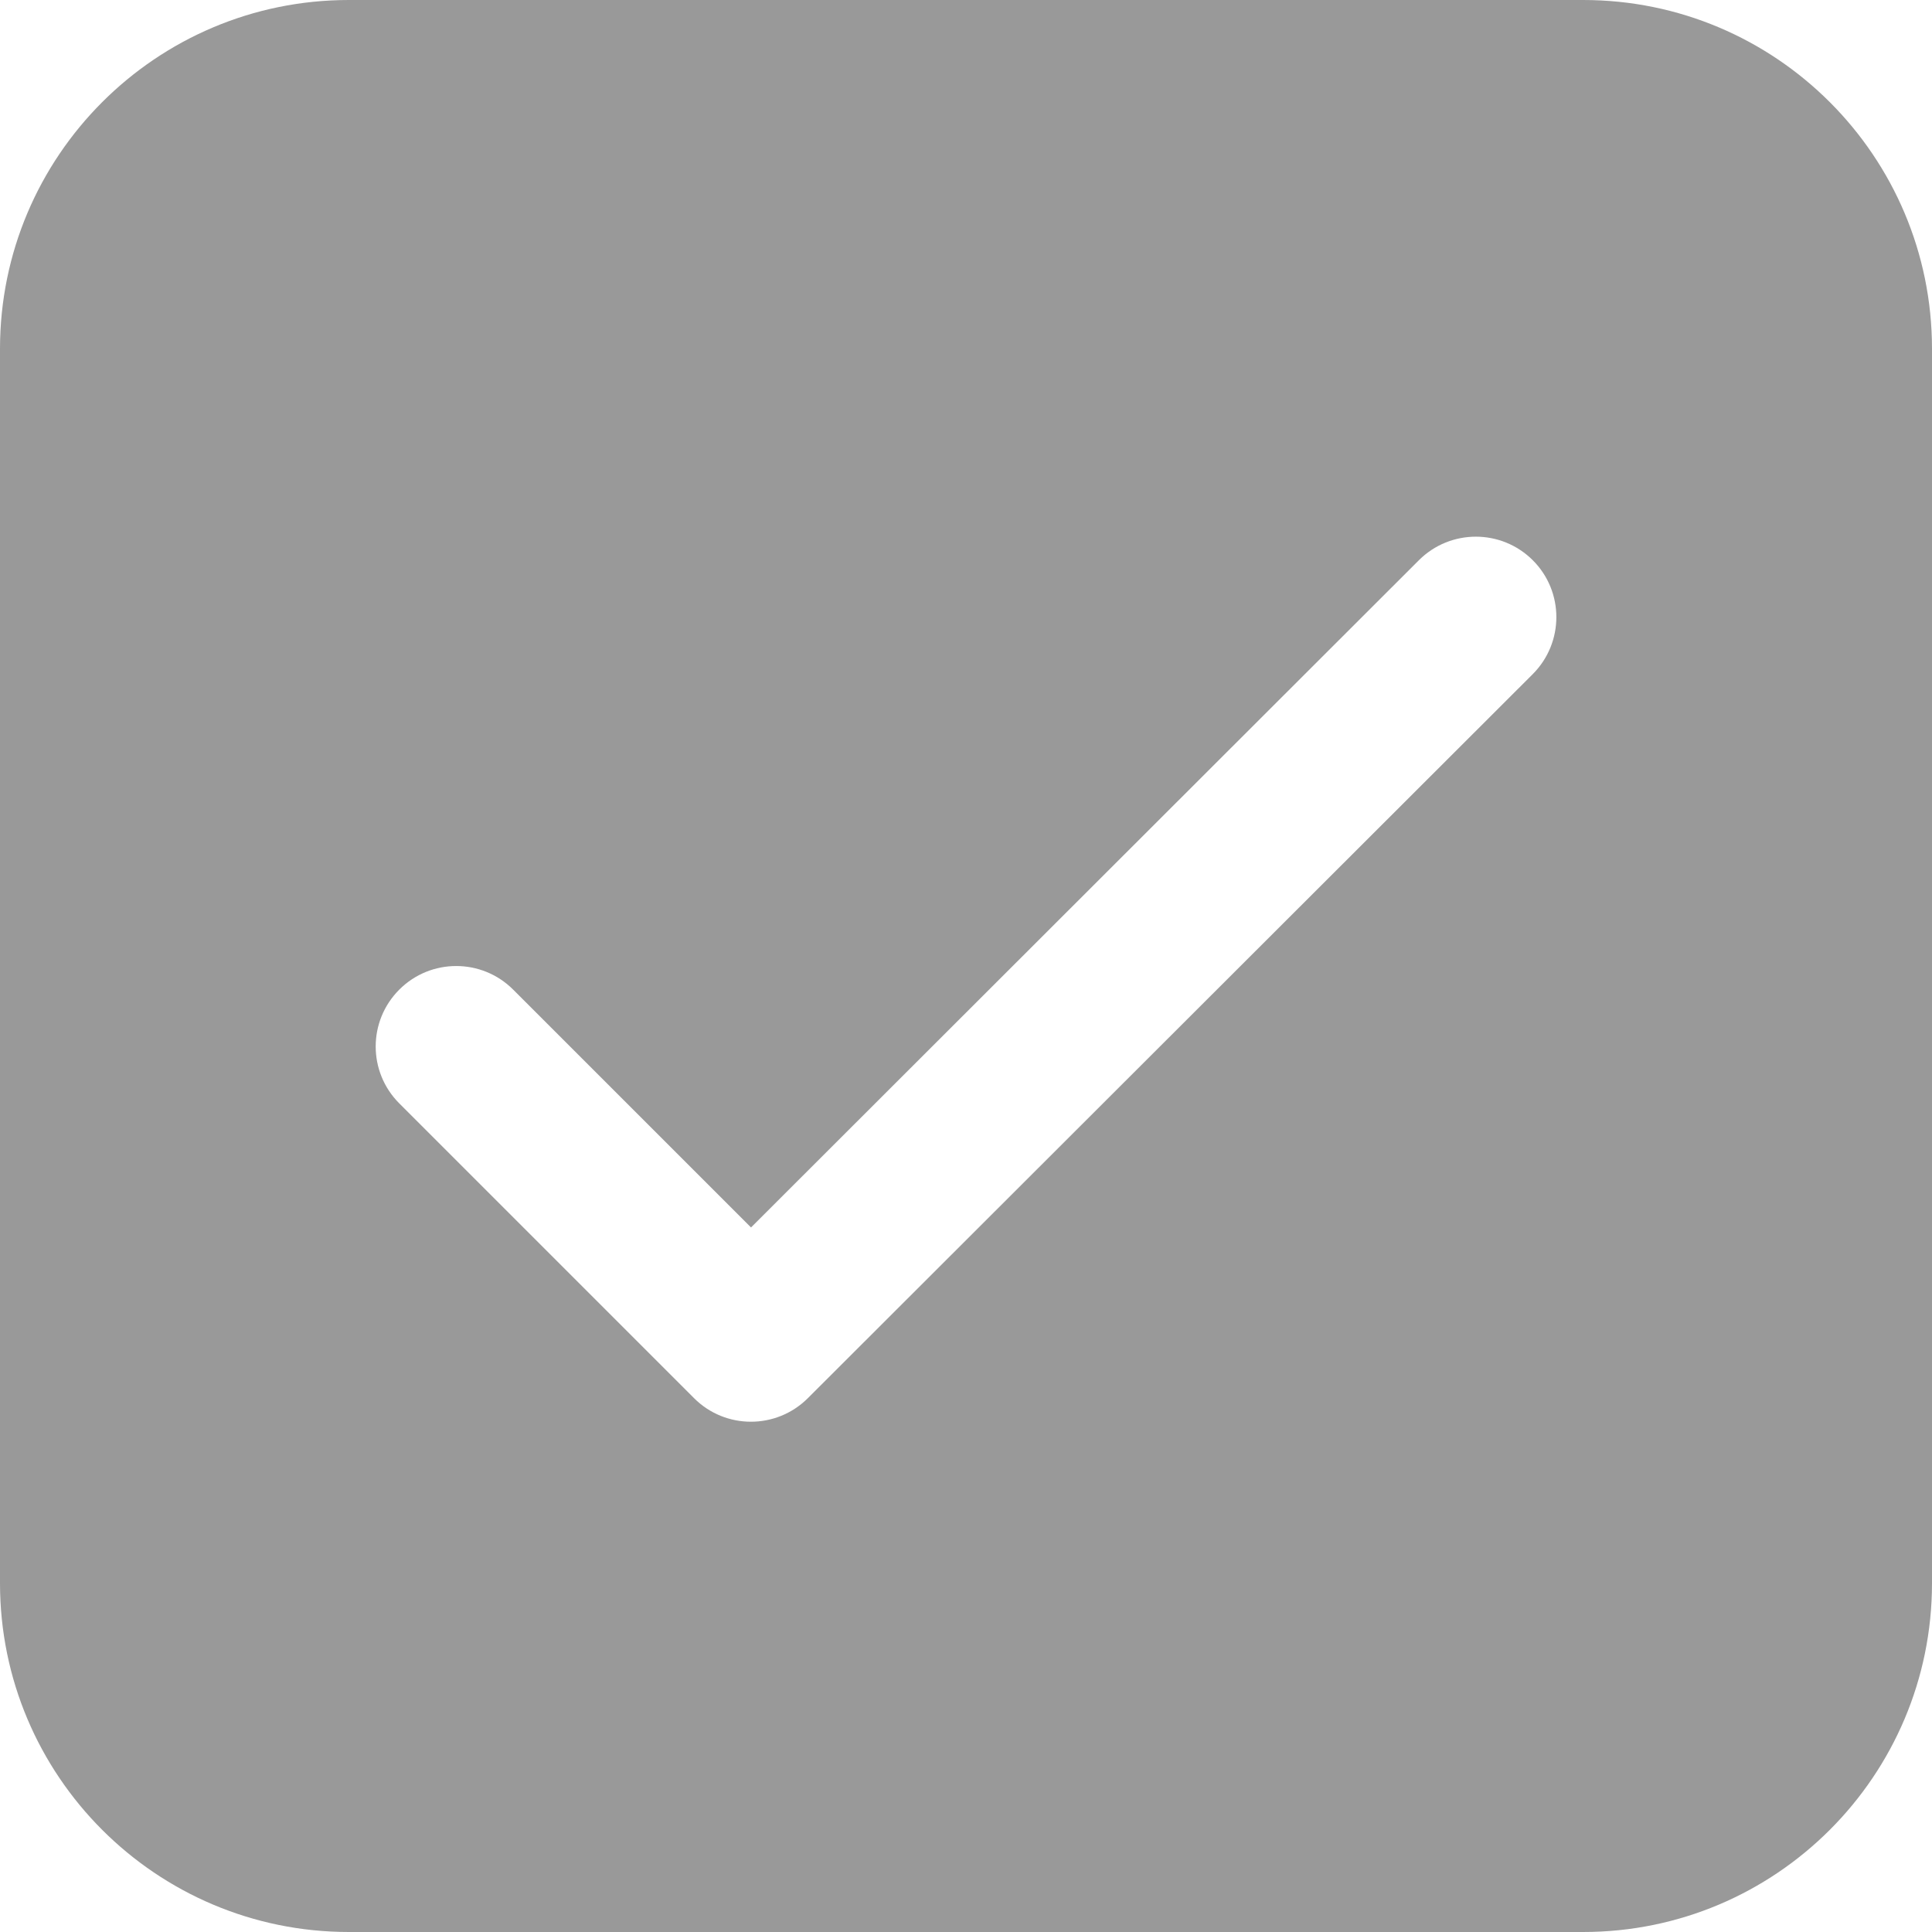
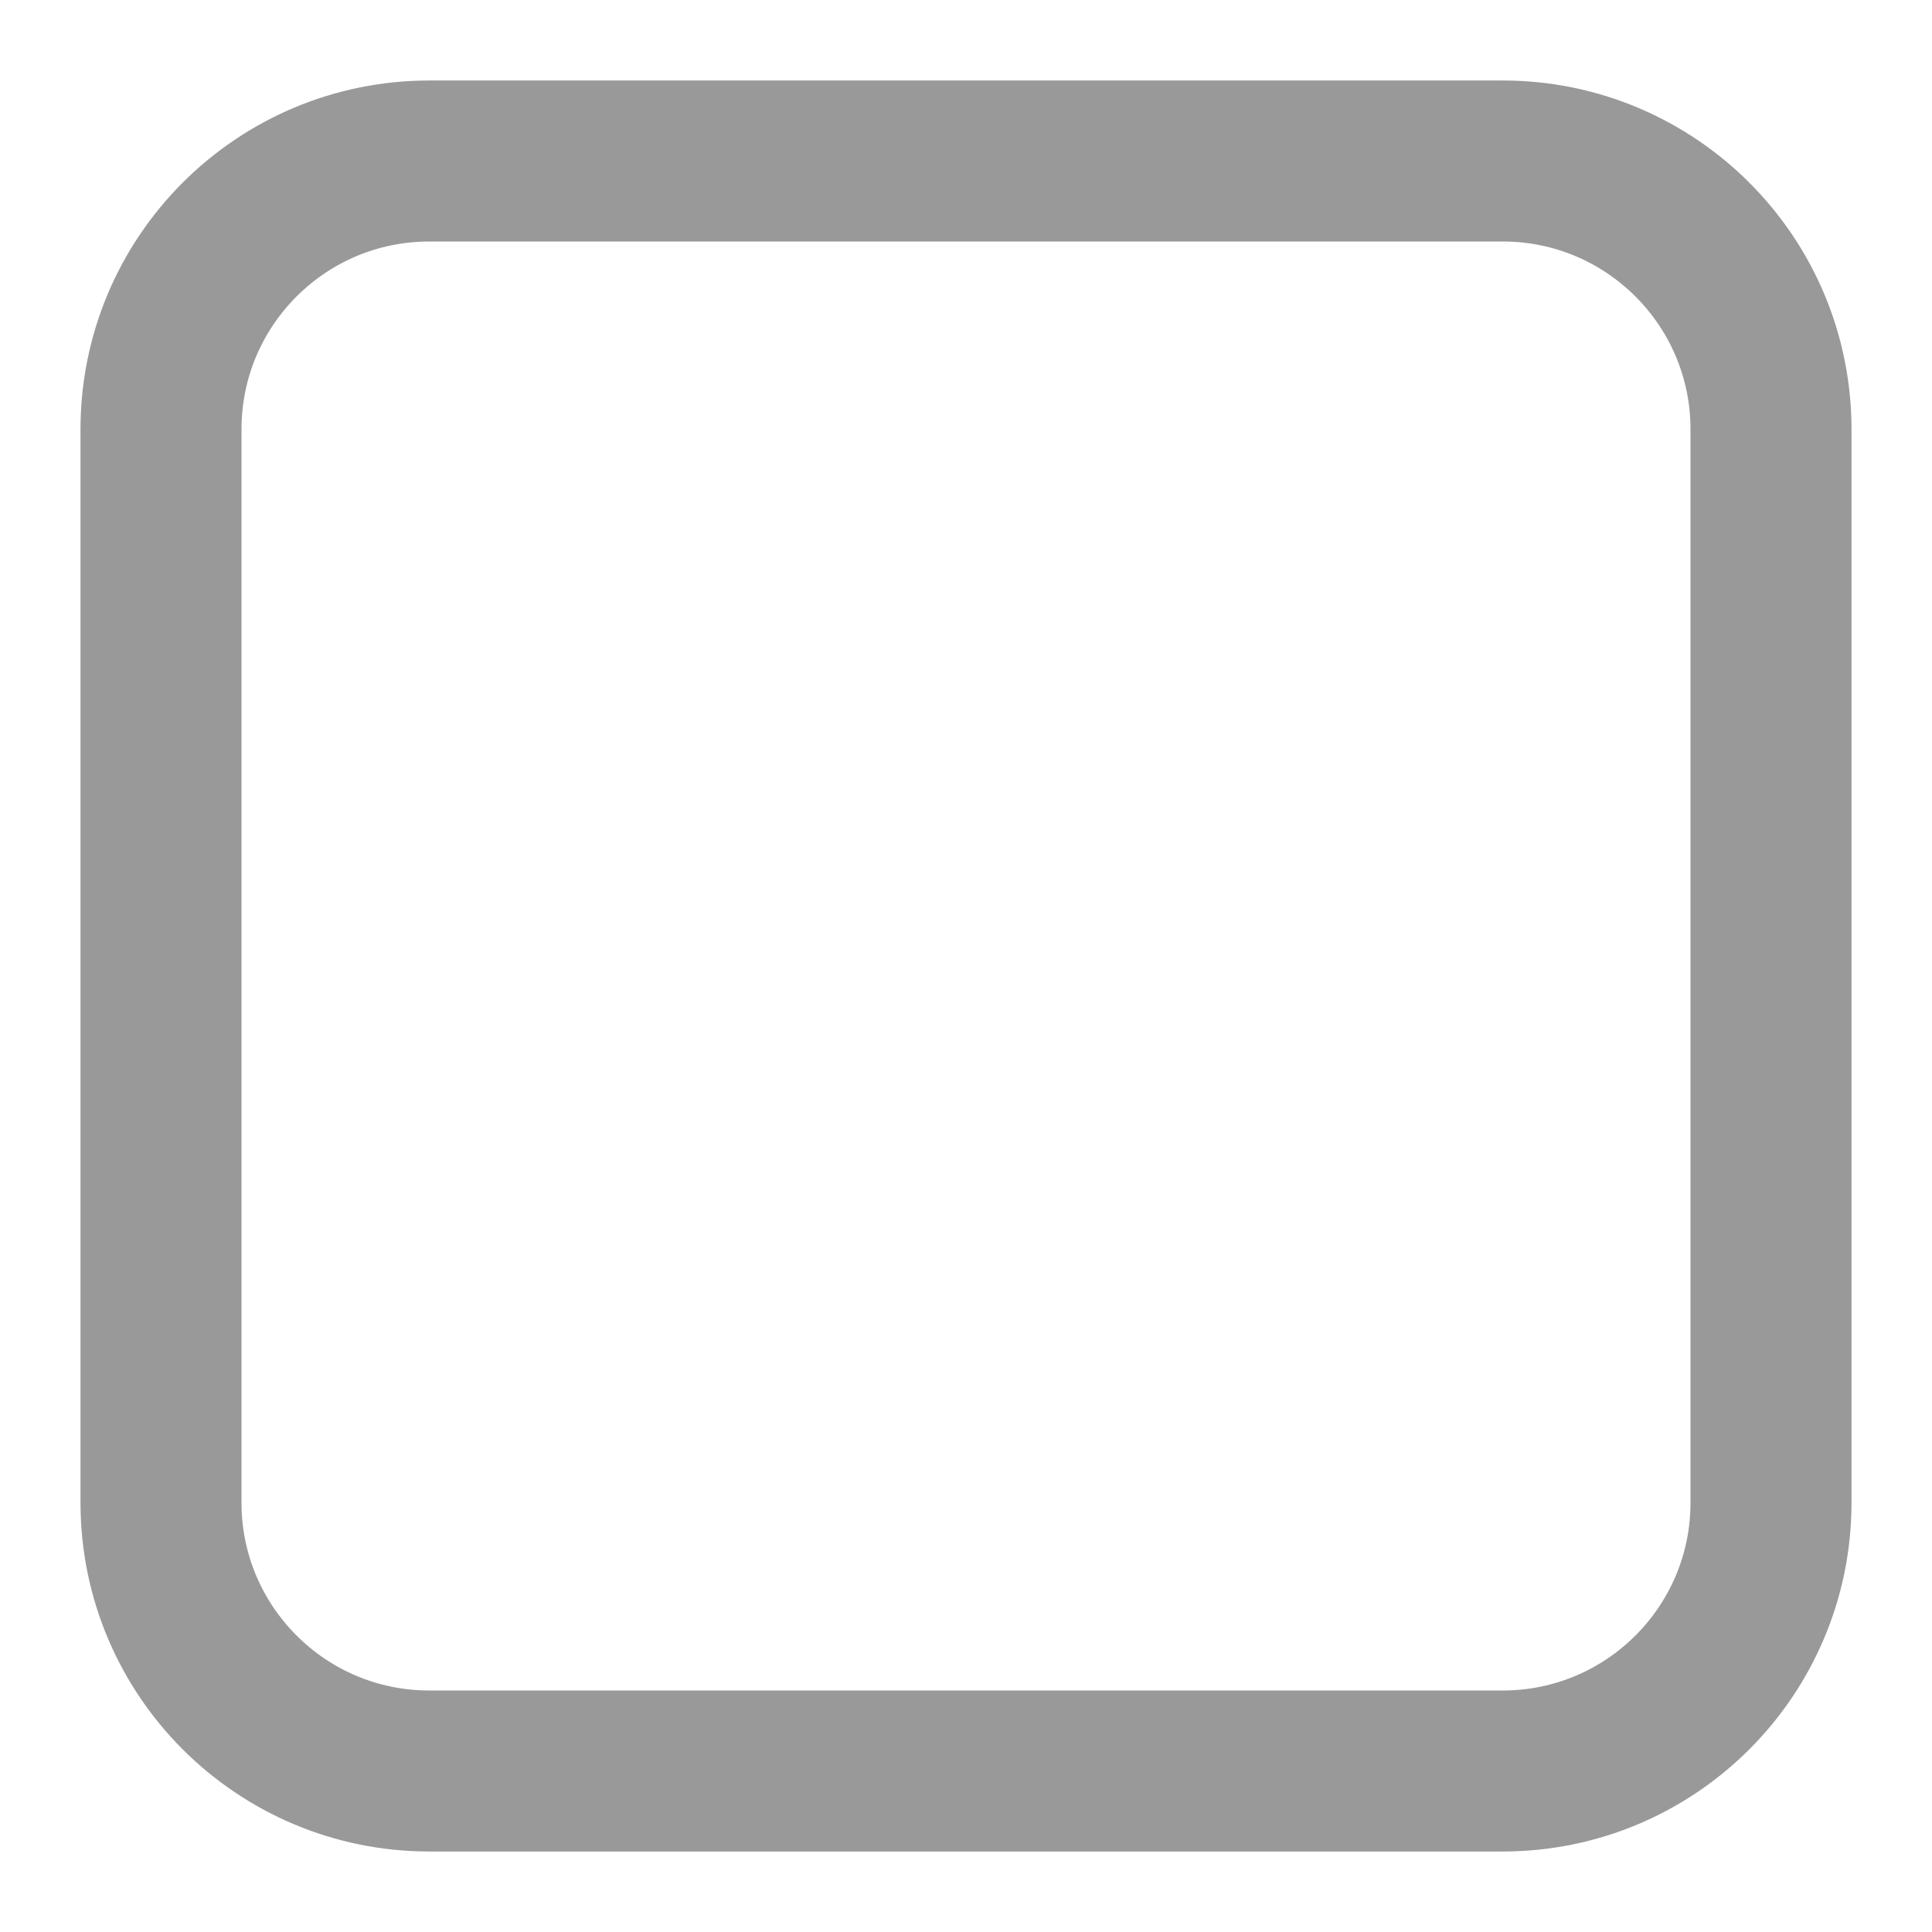
<svg xmlns="http://www.w3.org/2000/svg" viewBox="0 0 18 18" fill="none" x="0" y="0">
-   <path id="Shape" d="M3.25,0c-1.795,0 -3.25,1.455 -3.25,3.25v11.5c0,1.795 1.455,3.25 3.25,3.25h11.5c1.795,0 3.25,-1.455 3.25,-3.25v-11.5c0,-1.795 -1.455,-3.25 -3.25,-3.25zM14.28,6.281l-6.754,6.746c-0.293,0.292 -0.768,0.292 -1.06,-0.001l-2.746,-2.746c-0.293,-0.293 -0.293,-0.767 0,-1.06c0.293,-0.293 0.768,-0.293 1.061,0l2.216,2.216l6.223,-6.217c0.293,-0.292 0.768,-0.292 1.061,0.001c0.293,0.293 0.292,0.768 -0.001,1.061z" fill="currentColor" fill-opacity="0.4" />
+   <rect id="Shape" x="1.5" y="1.5" width="15" height="15" rx="2.5" fill="none" stroke="currentColor" stroke-width="1.5" stroke-opacity="0.4" />
</svg>
